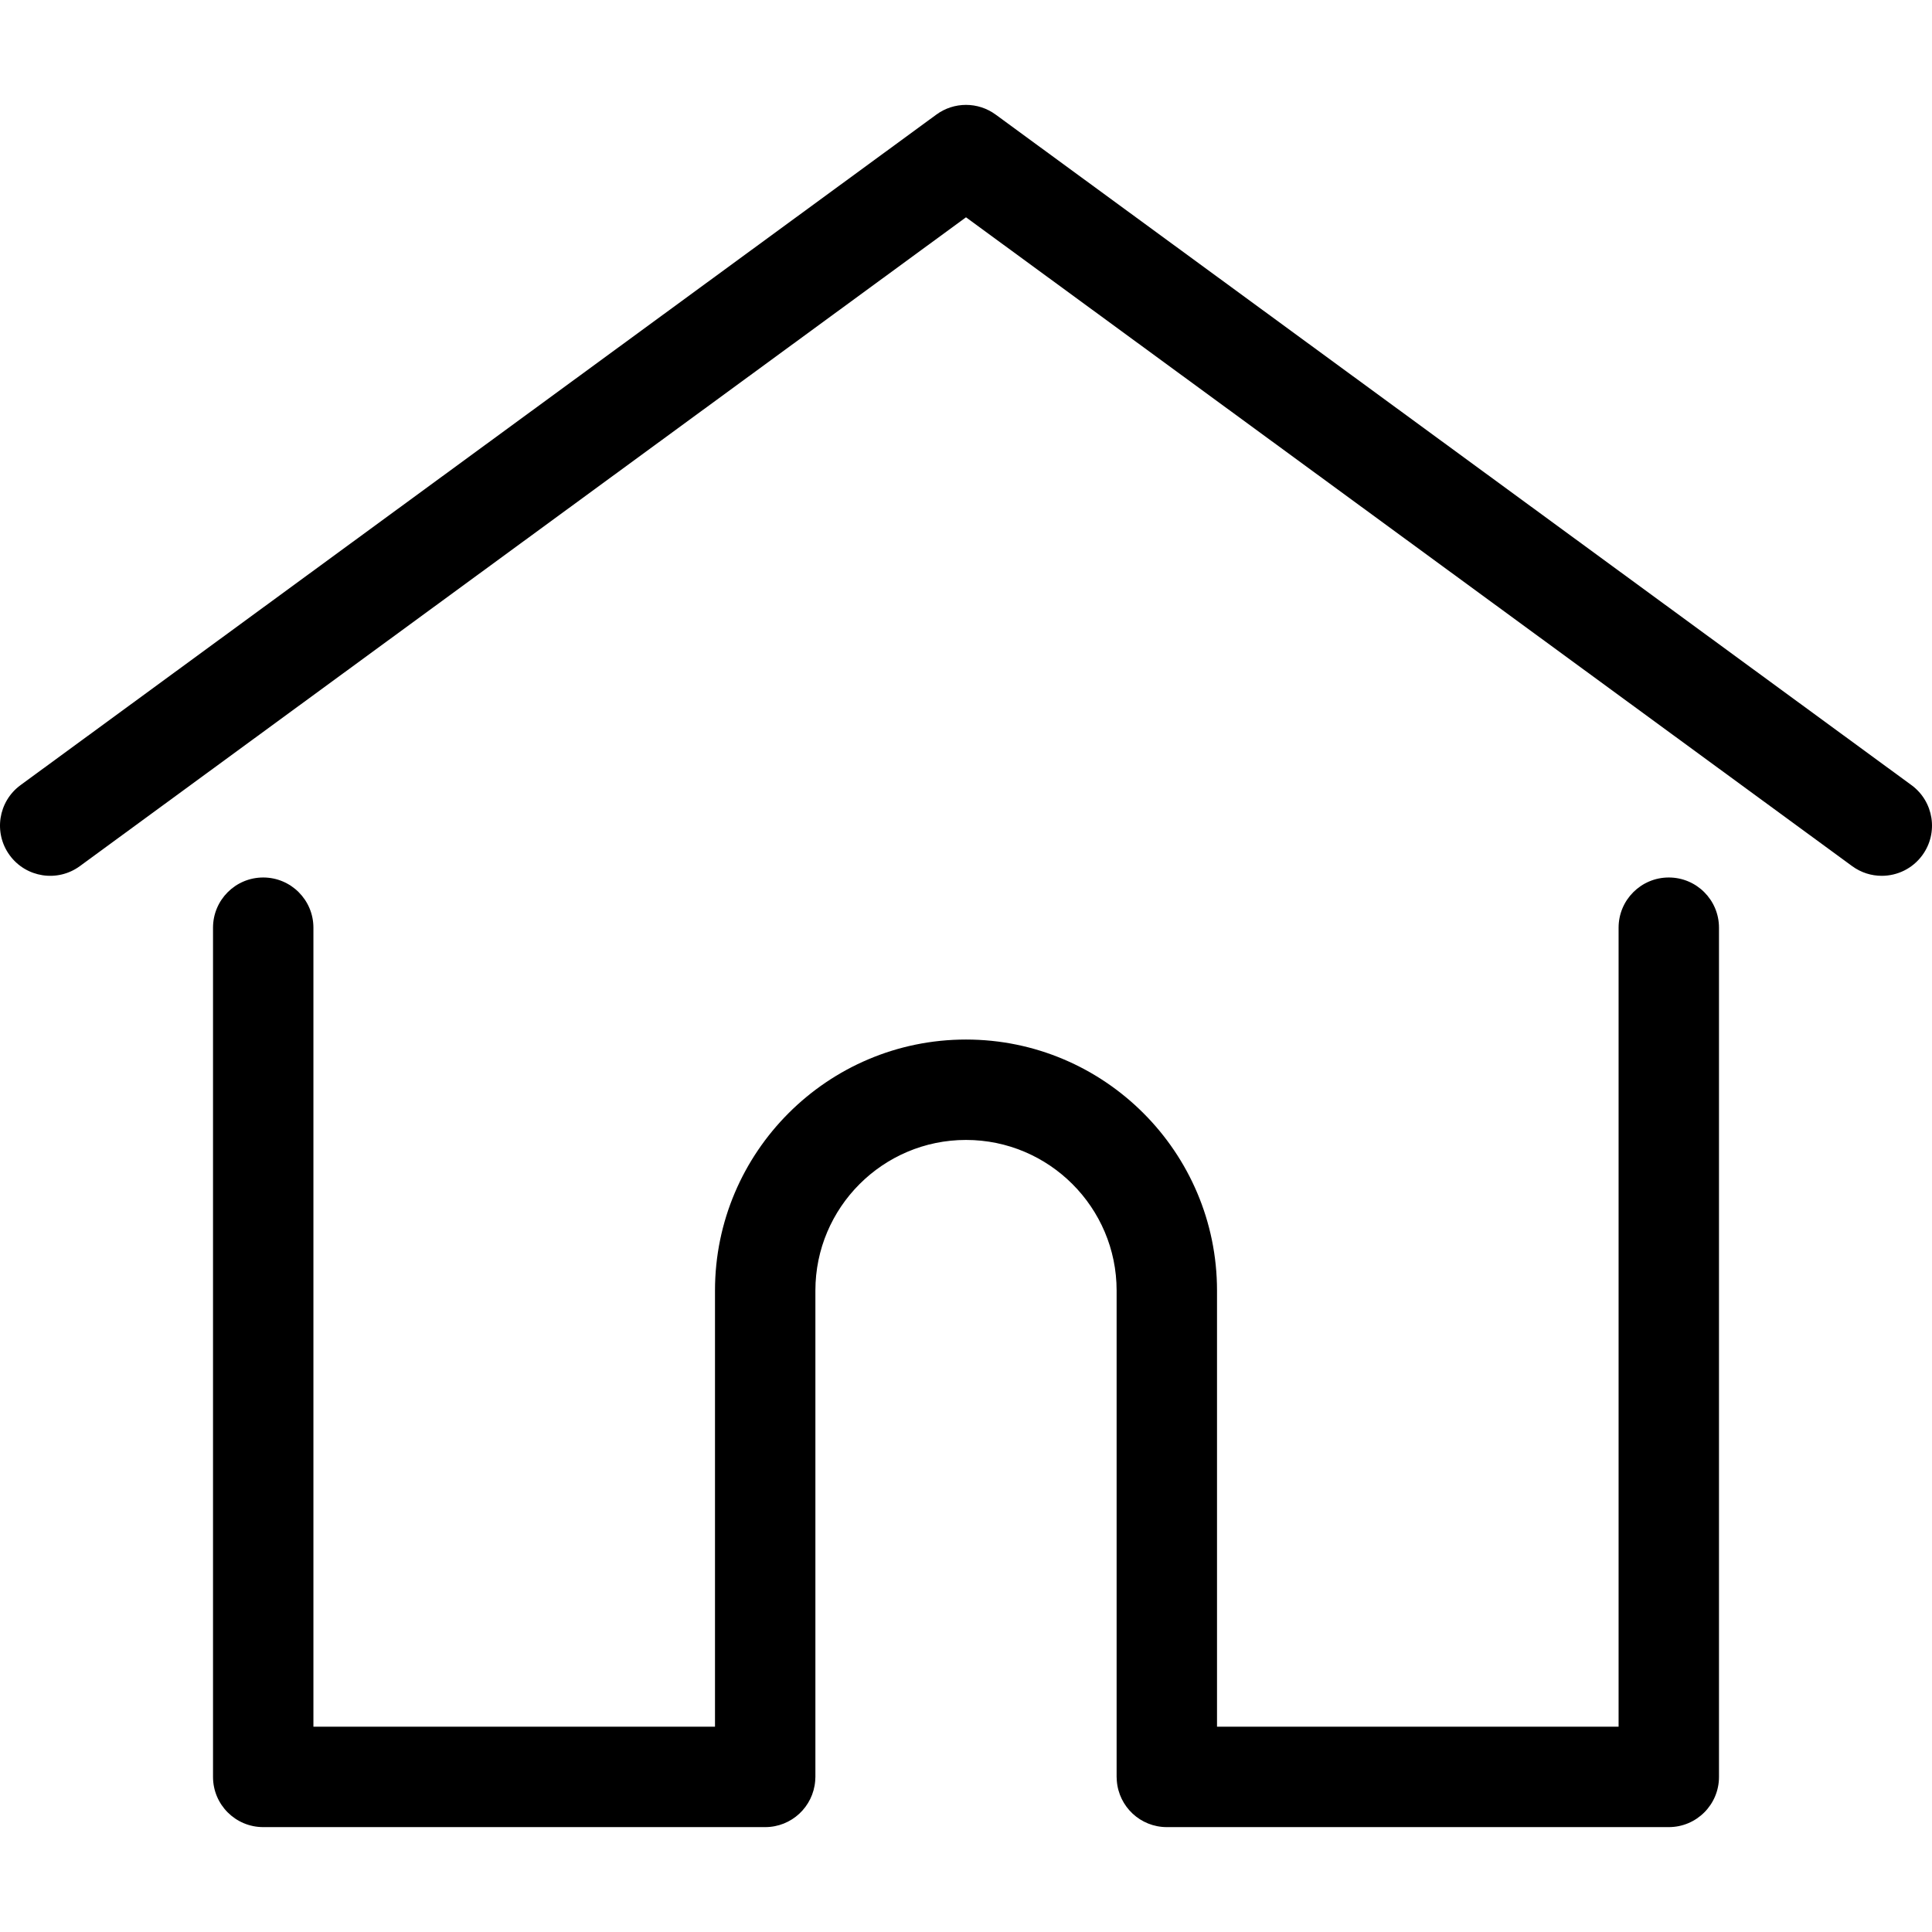
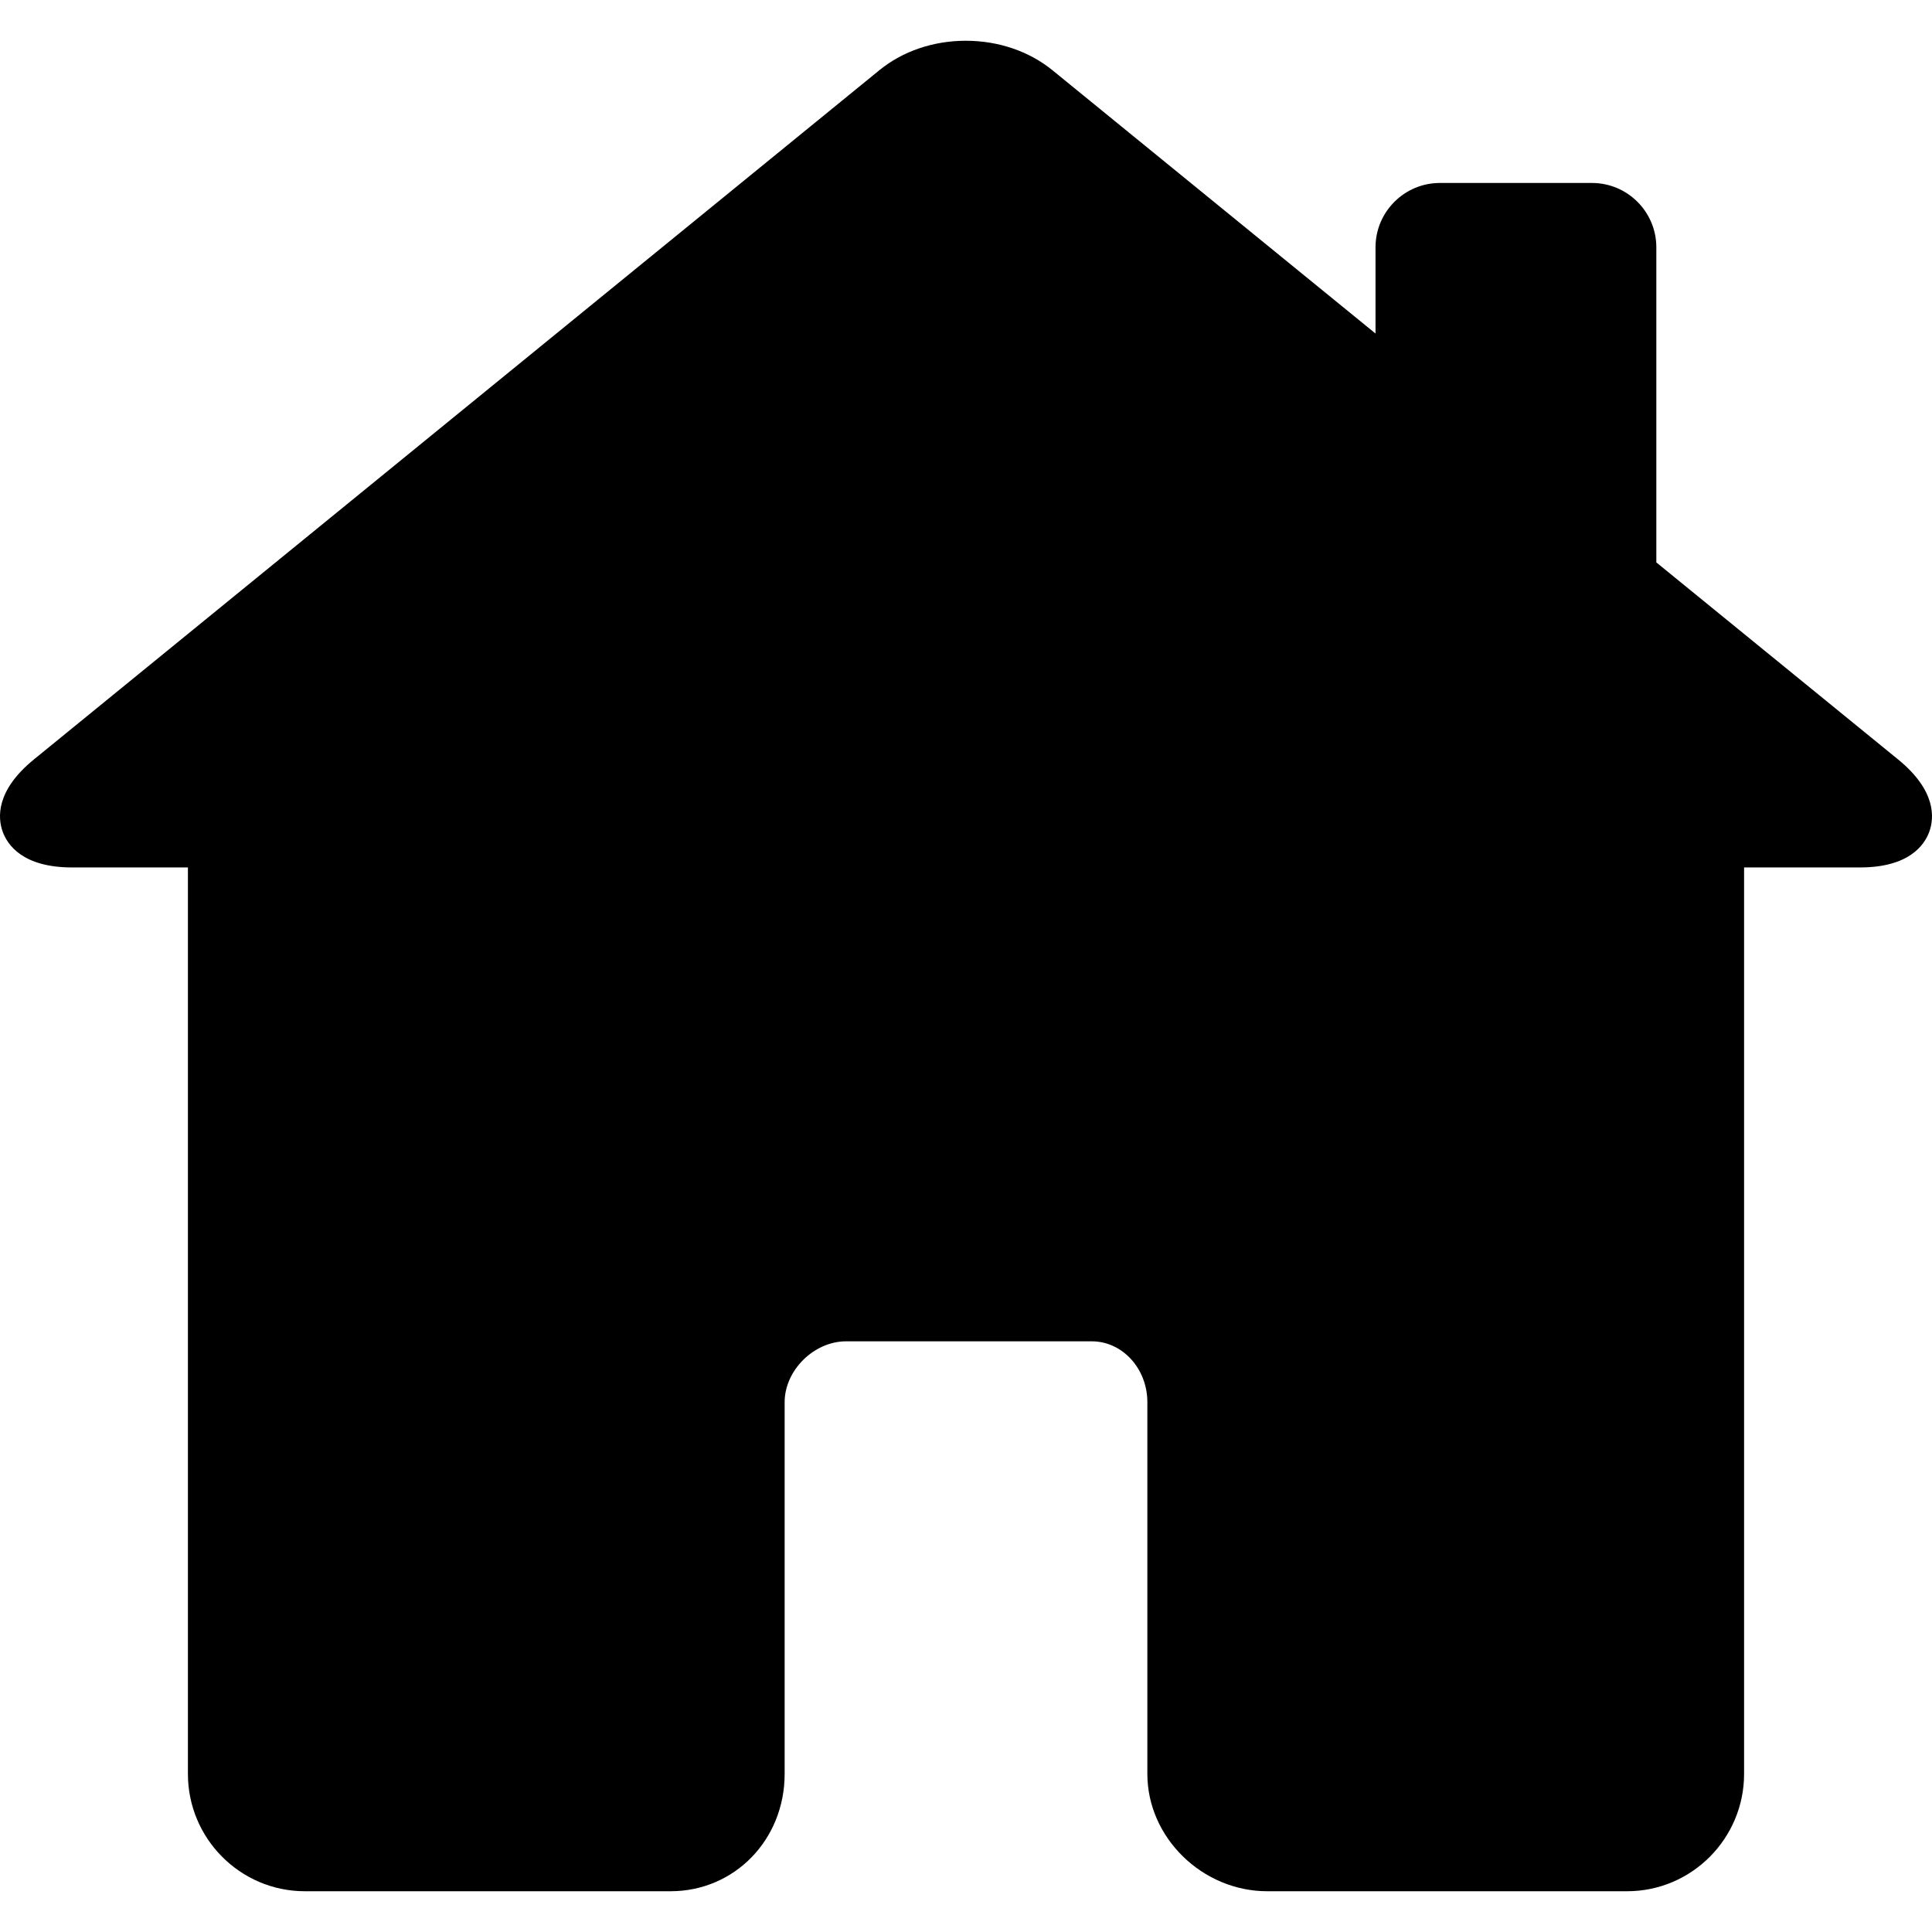
- <svg xmlns="http://www.w3.org/2000/svg" version="1.1" id="Layer_1" x="0px" y="0px" viewBox="0 0 512 512" style="enable-background:new 0 0 512 512;" xml:space="preserve">
-   <g>
-     <g>
-       <path d="M506.555,208.064L263.859,30.367c-4.68-3.426-11.038-3.426-15.716,0L5.445,208.064    c-5.928,4.341-7.216,12.665-2.875,18.593s12.666,7.214,18.593,2.875L256,57.588l234.837,171.943c2.368,1.735,5.12,2.57,7.848,2.57    c4.096,0,8.138-1.885,10.744-5.445C513.771,220.729,512.483,212.405,506.555,208.064z" />
-     </g>
-   </g>
-   <g>
-     <g>
-       <path d="M442.246,232.543c-7.346,0-13.303,5.956-13.303,13.303v211.749H322.521V342.009c0-36.68-29.842-66.52-66.52-66.52    s-66.52,29.842-66.52,66.52v115.587H83.058V245.847c0-7.347-5.957-13.303-13.303-13.303s-13.303,5.956-13.303,13.303v225.053    c0,7.347,5.957,13.303,13.303,13.303h133.029c6.996,0,12.721-5.405,13.251-12.267c0.032-0.311,0.052-0.651,0.052-1.036v-128.89    c0-22.009,17.905-39.914,39.914-39.914s39.914,17.906,39.914,39.914v128.89c0,0.383,0.02,0.717,0.052,1.024    c0.524,6.867,6.251,12.279,13.251,12.279h133.029c7.347,0,13.303-5.956,13.303-13.303V245.847    C455.549,238.499,449.593,232.543,442.246,232.543z" />
-     </g>
-   </g>
+ <svg xmlns="http://www.w3.org/2000/svg" version="1.1" id="Capa_1" x="0px" y="0px" viewBox="0 0 330.242 330.242" style="enable-background:new 0 0 330.242 330.242;" xml:space="preserve">
+   <path d="M324.442,129.811l-41.321-33.677V42.275c0-6.065-4.935-11-11-11h-26c-6.065,0-11,4.935-11,11v14.737l-55.213-44.999  c-3.994-3.254-9.258-5.047-14.822-5.047c-5.542,0-10.781,1.782-14.753,5.019L5.8,129.81c-6.567,5.351-6.173,10.012-5.354,12.314  c0.817,2.297,3.448,6.151,11.884,6.151h19.791v154.947c0,11.058,8.972,20.053,20,20.053h62.5c10.935,0,19.5-8.809,19.5-20.053  v-63.541c0-5.446,5.005-10.405,10.5-10.405h42c5.238,0,9.5,4.668,9.5,10.405v63.541c0,10.87,9.388,20.053,20.5,20.053h61.5  c11.028,0,20-8.996,20-20.053V148.275h19.791c8.436,0,11.066-3.854,11.884-6.151C330.615,139.822,331.009,135.161,324.442,129.811z" />
  <g>
</g>
  <g>
</g>
  <g>
</g>
  <g>
</g>
  <g>
</g>
  <g>
</g>
  <g>
</g>
  <g>
</g>
  <g>
</g>
  <g>
</g>
  <g>
</g>
  <g>
</g>
  <g>
</g>
  <g>
</g>
  <g>
</g>
</svg>
